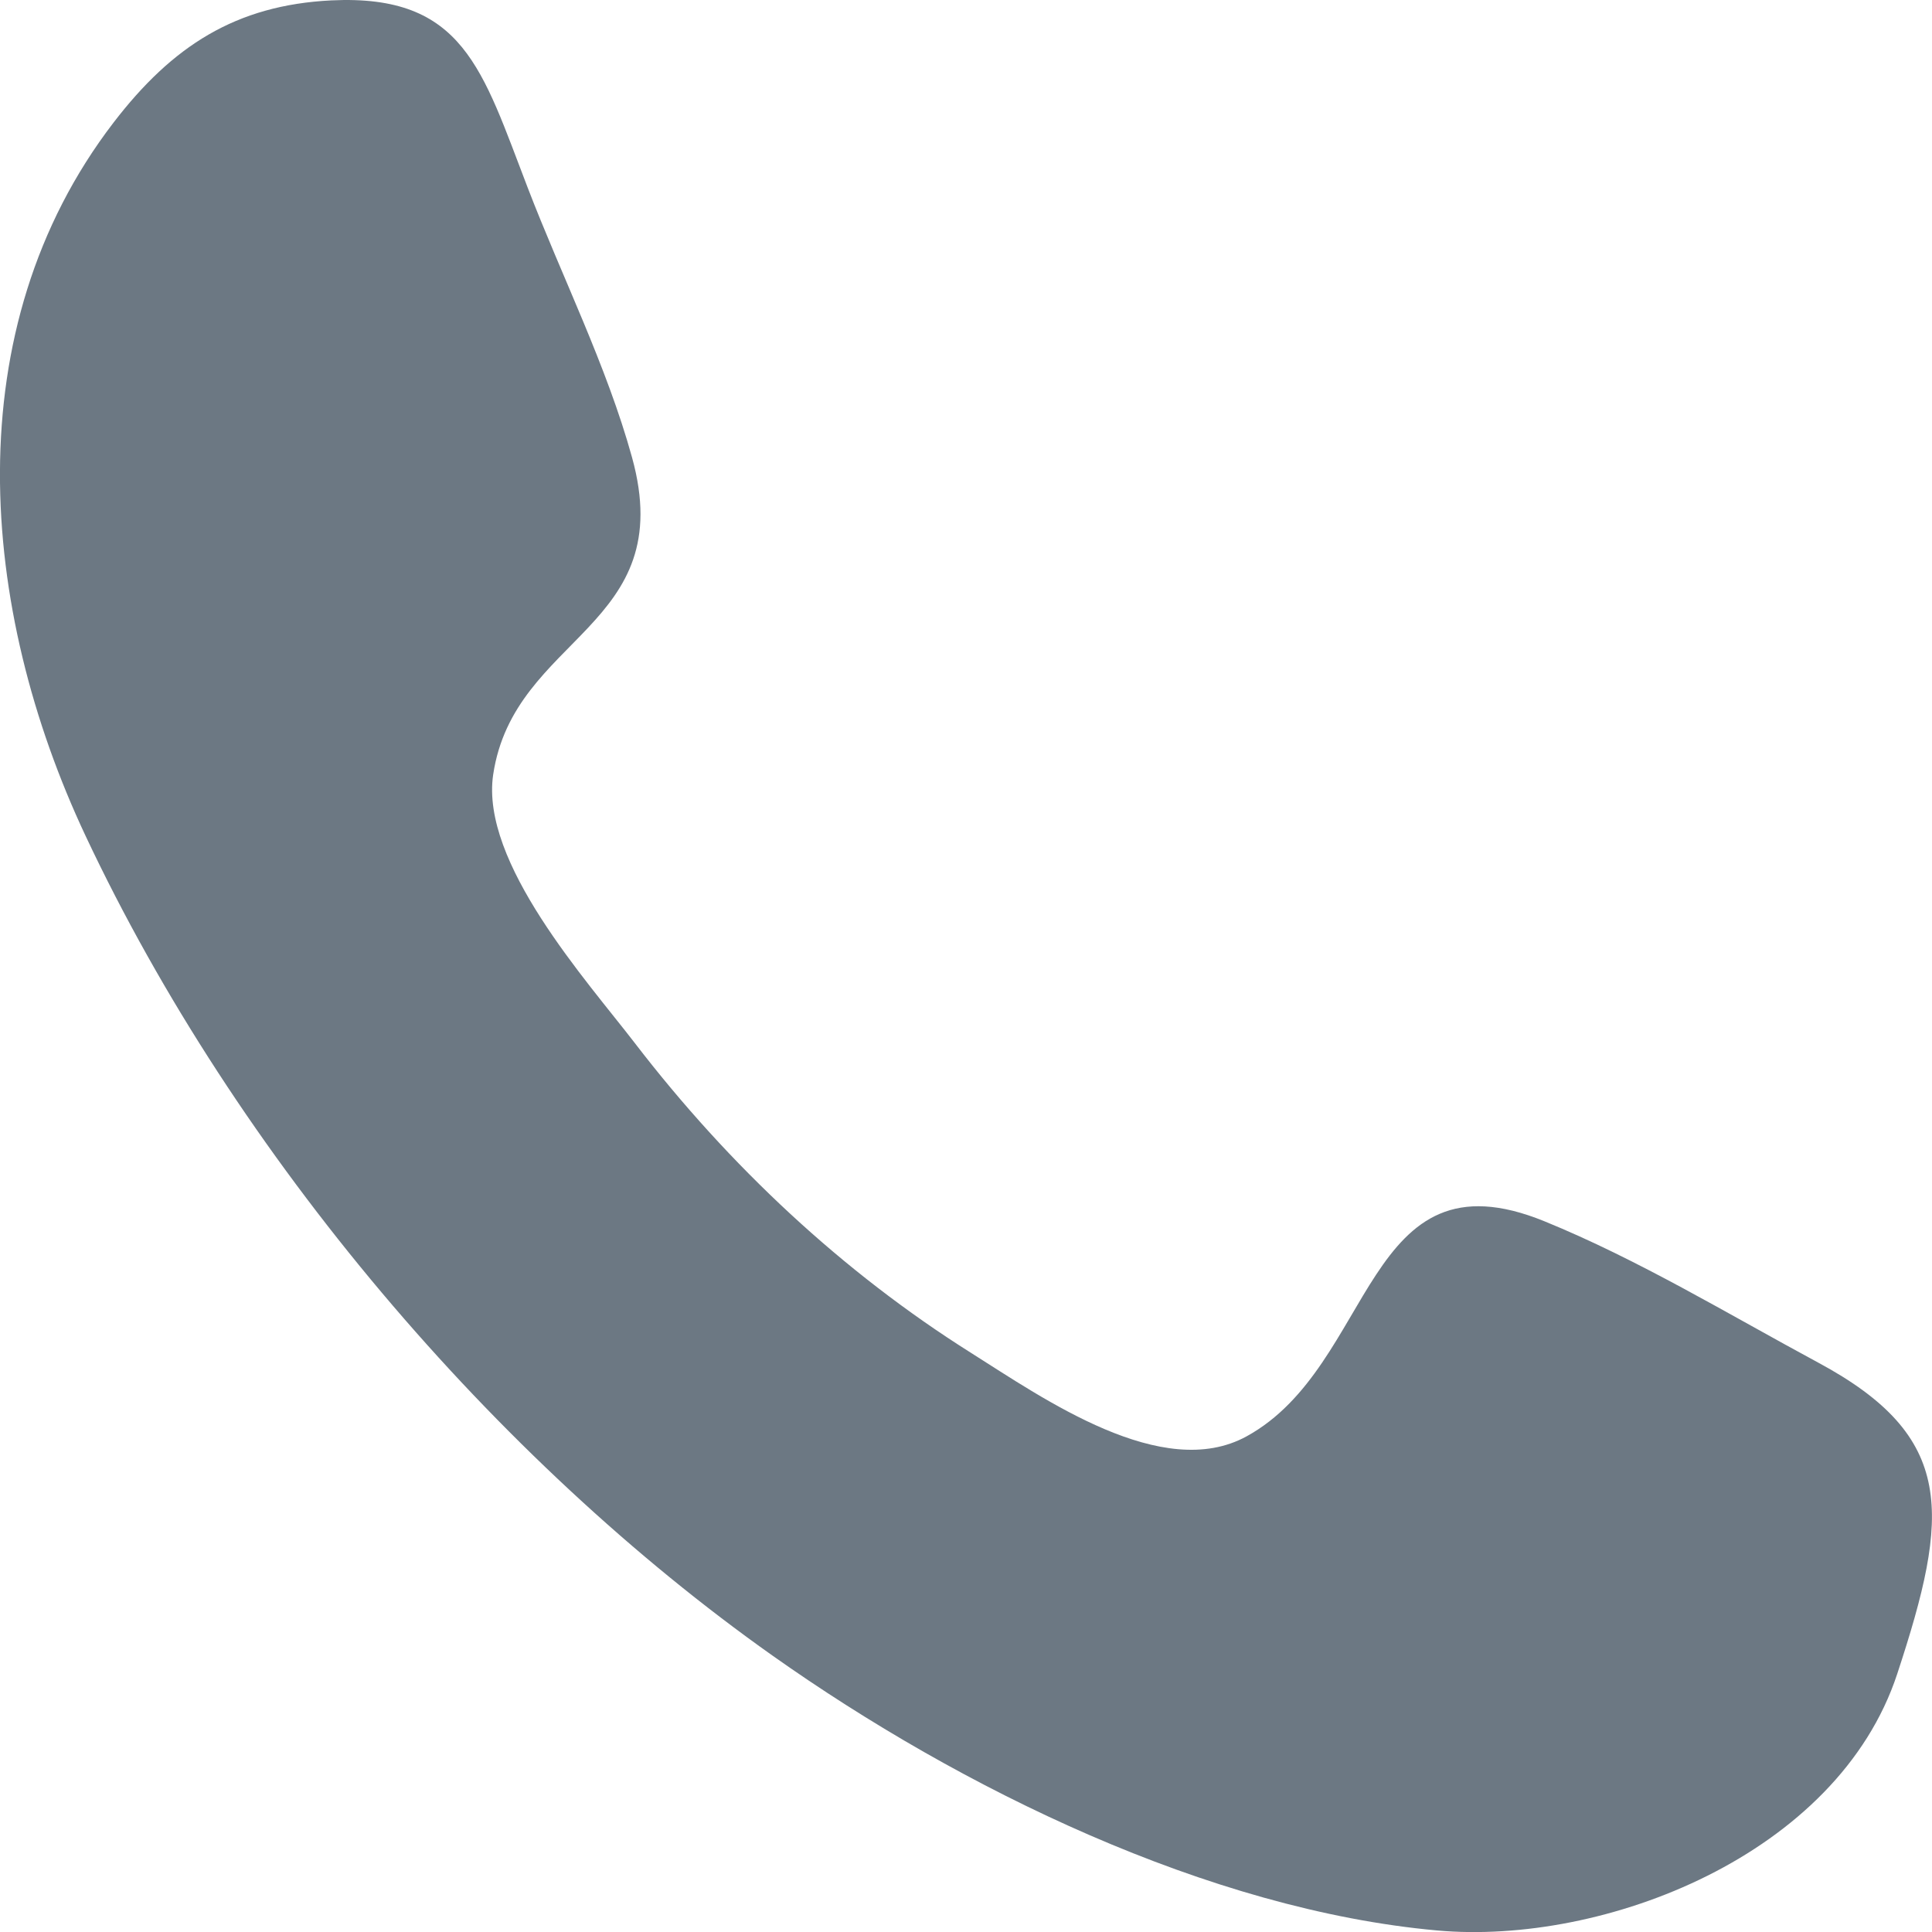
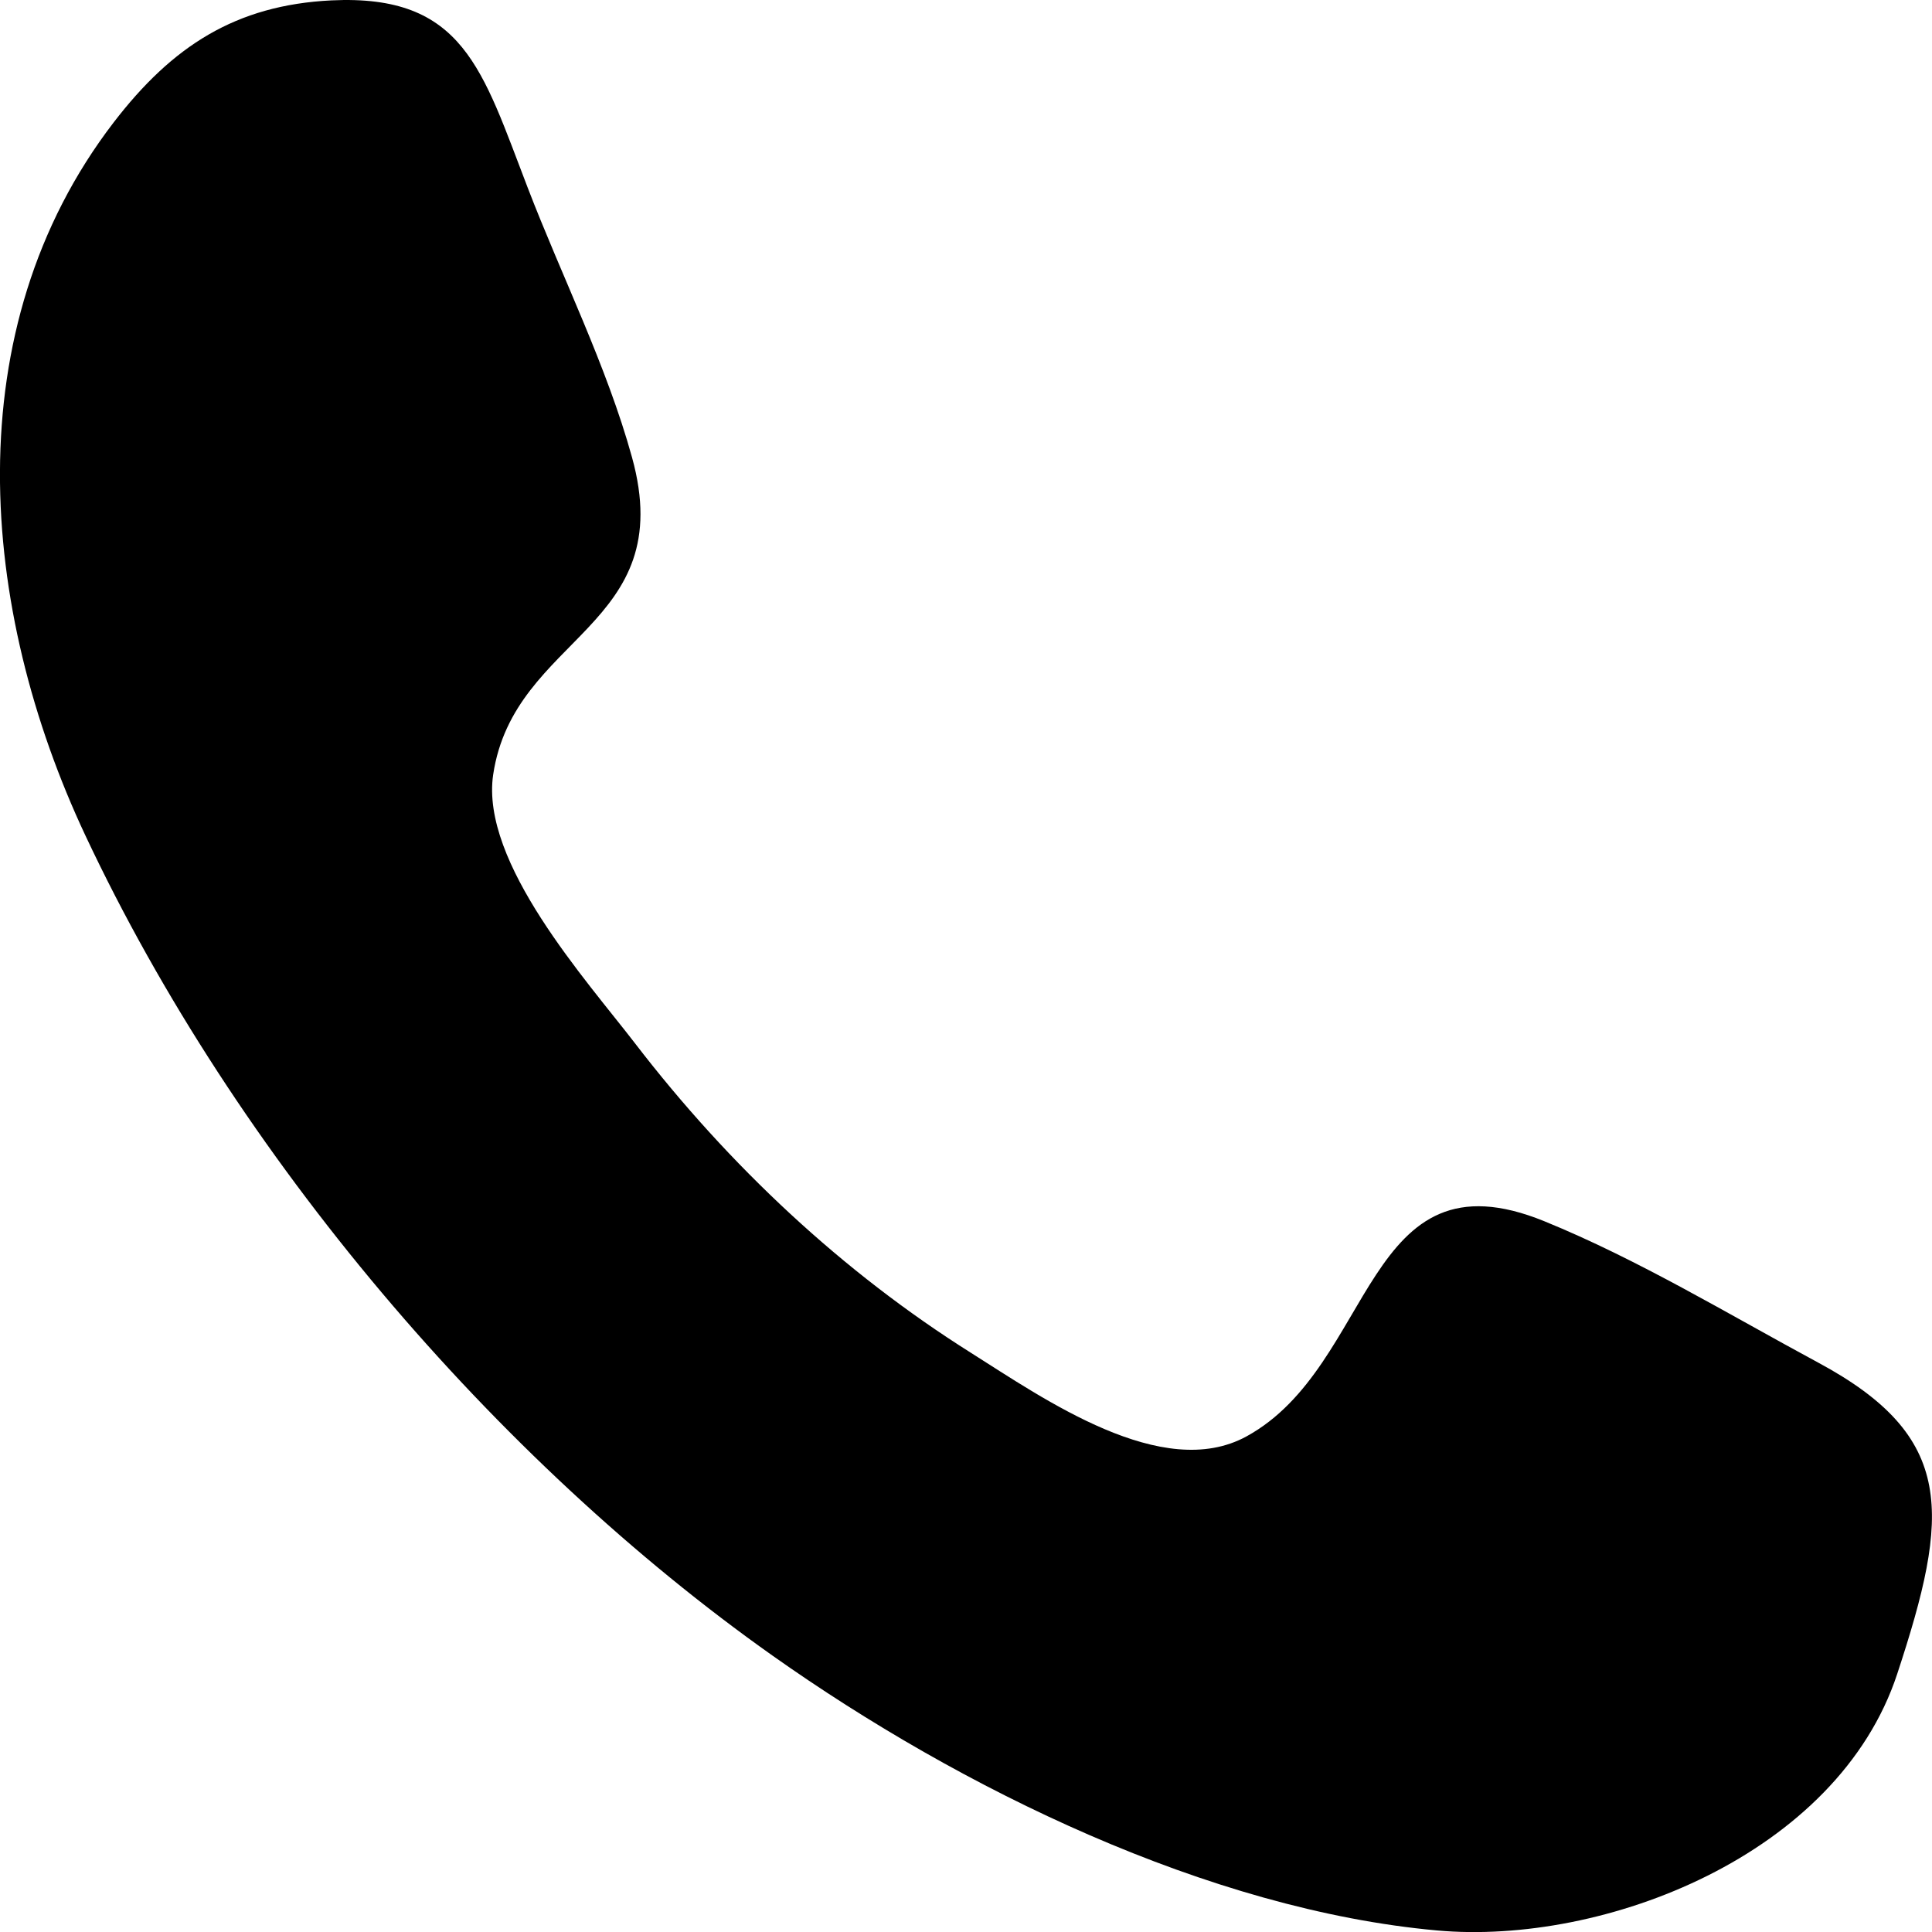
<svg xmlns="http://www.w3.org/2000/svg" width="15px" height="15px" viewBox="0 0 15 15" version="1.1">
  <defs />
-   <g id="Page-1" stroke="none" stroke-width="1" fill="none" fill-rule="evenodd">
-     <g id="Dribbble-Light-Preview" transform="translate(-103, -7321)" fill="#6C7883">
+   <g id="Page-1" stroke="none" stroke-width="1">
+     <g id="Dribbble-Light-Preview" transform="translate(-103, -7321)">
      <g id="icons" transform="translate(56, 160)">
        <path d="M61.73,7173.996 C61.267,7175.403 59.453,7176.105 58.157,7175.988 C56.387,7175.828 54.461,7174.889 52.999,7173.855 C50.85,7172.335 48.837,7169.984 47.664,7167.489 C46.835,7165.726 46.649,7163.558 47.882,7161.951 C48.338,7161.357 48.831,7161.04 49.572,7161.003 C50.6,7160.953 50.744,7161.541 51.097,7162.457 C51.36,7163.142 51.711,7163.841 51.907,7164.551 C52.274,7165.876 50.991,7165.931 50.829,7167.014 C50.728,7167.697 51.556,7168.613 51.93,7169.1 C52.663,7170.054 53.544,7170.877 54.538,7171.503 C55.107,7171.862 56.026,7172.509 56.678,7172.152 C57.682,7171.602 57.587,7169.909 58.991,7170.482 C59.718,7170.778 60.422,7171.205 61.116,7171.579 C62.189,7172.156 62.139,7172.754 61.73,7173.996 C61.424,7174.924 62.036,7173.068 61.73,7173.996" id="call-[#192]" />
      </g>
    </g>
  </g>
</svg>
